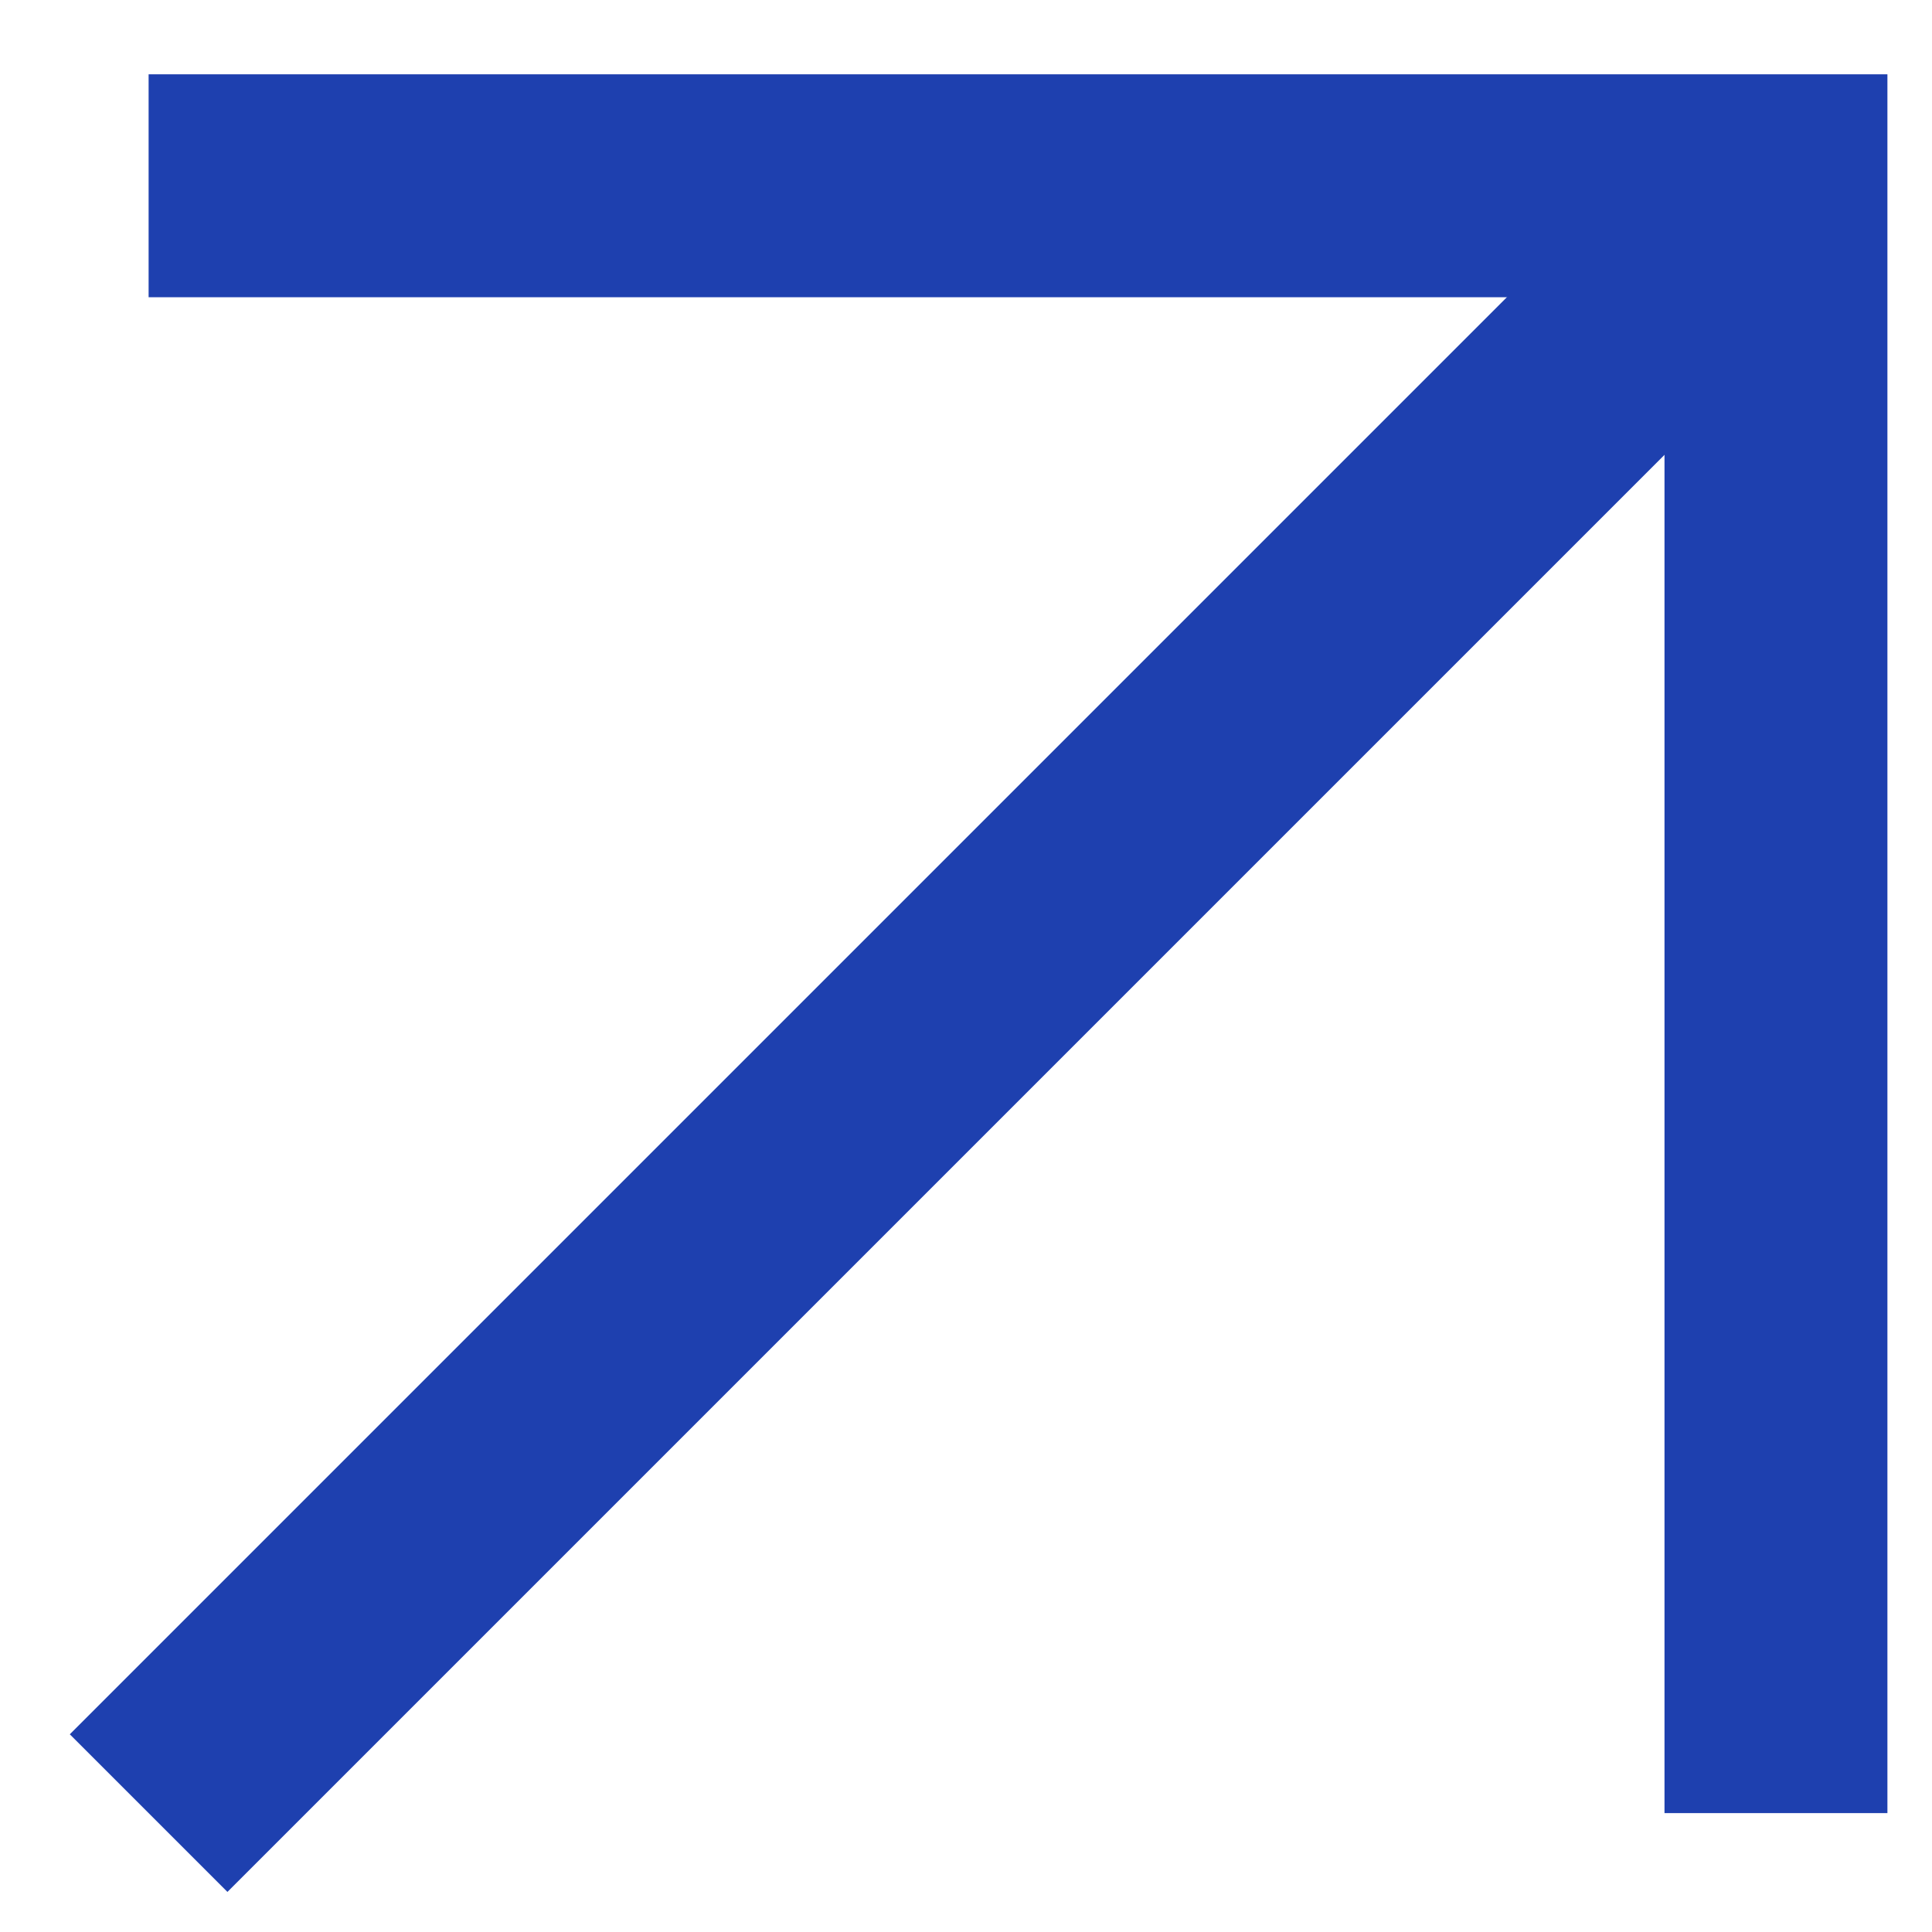
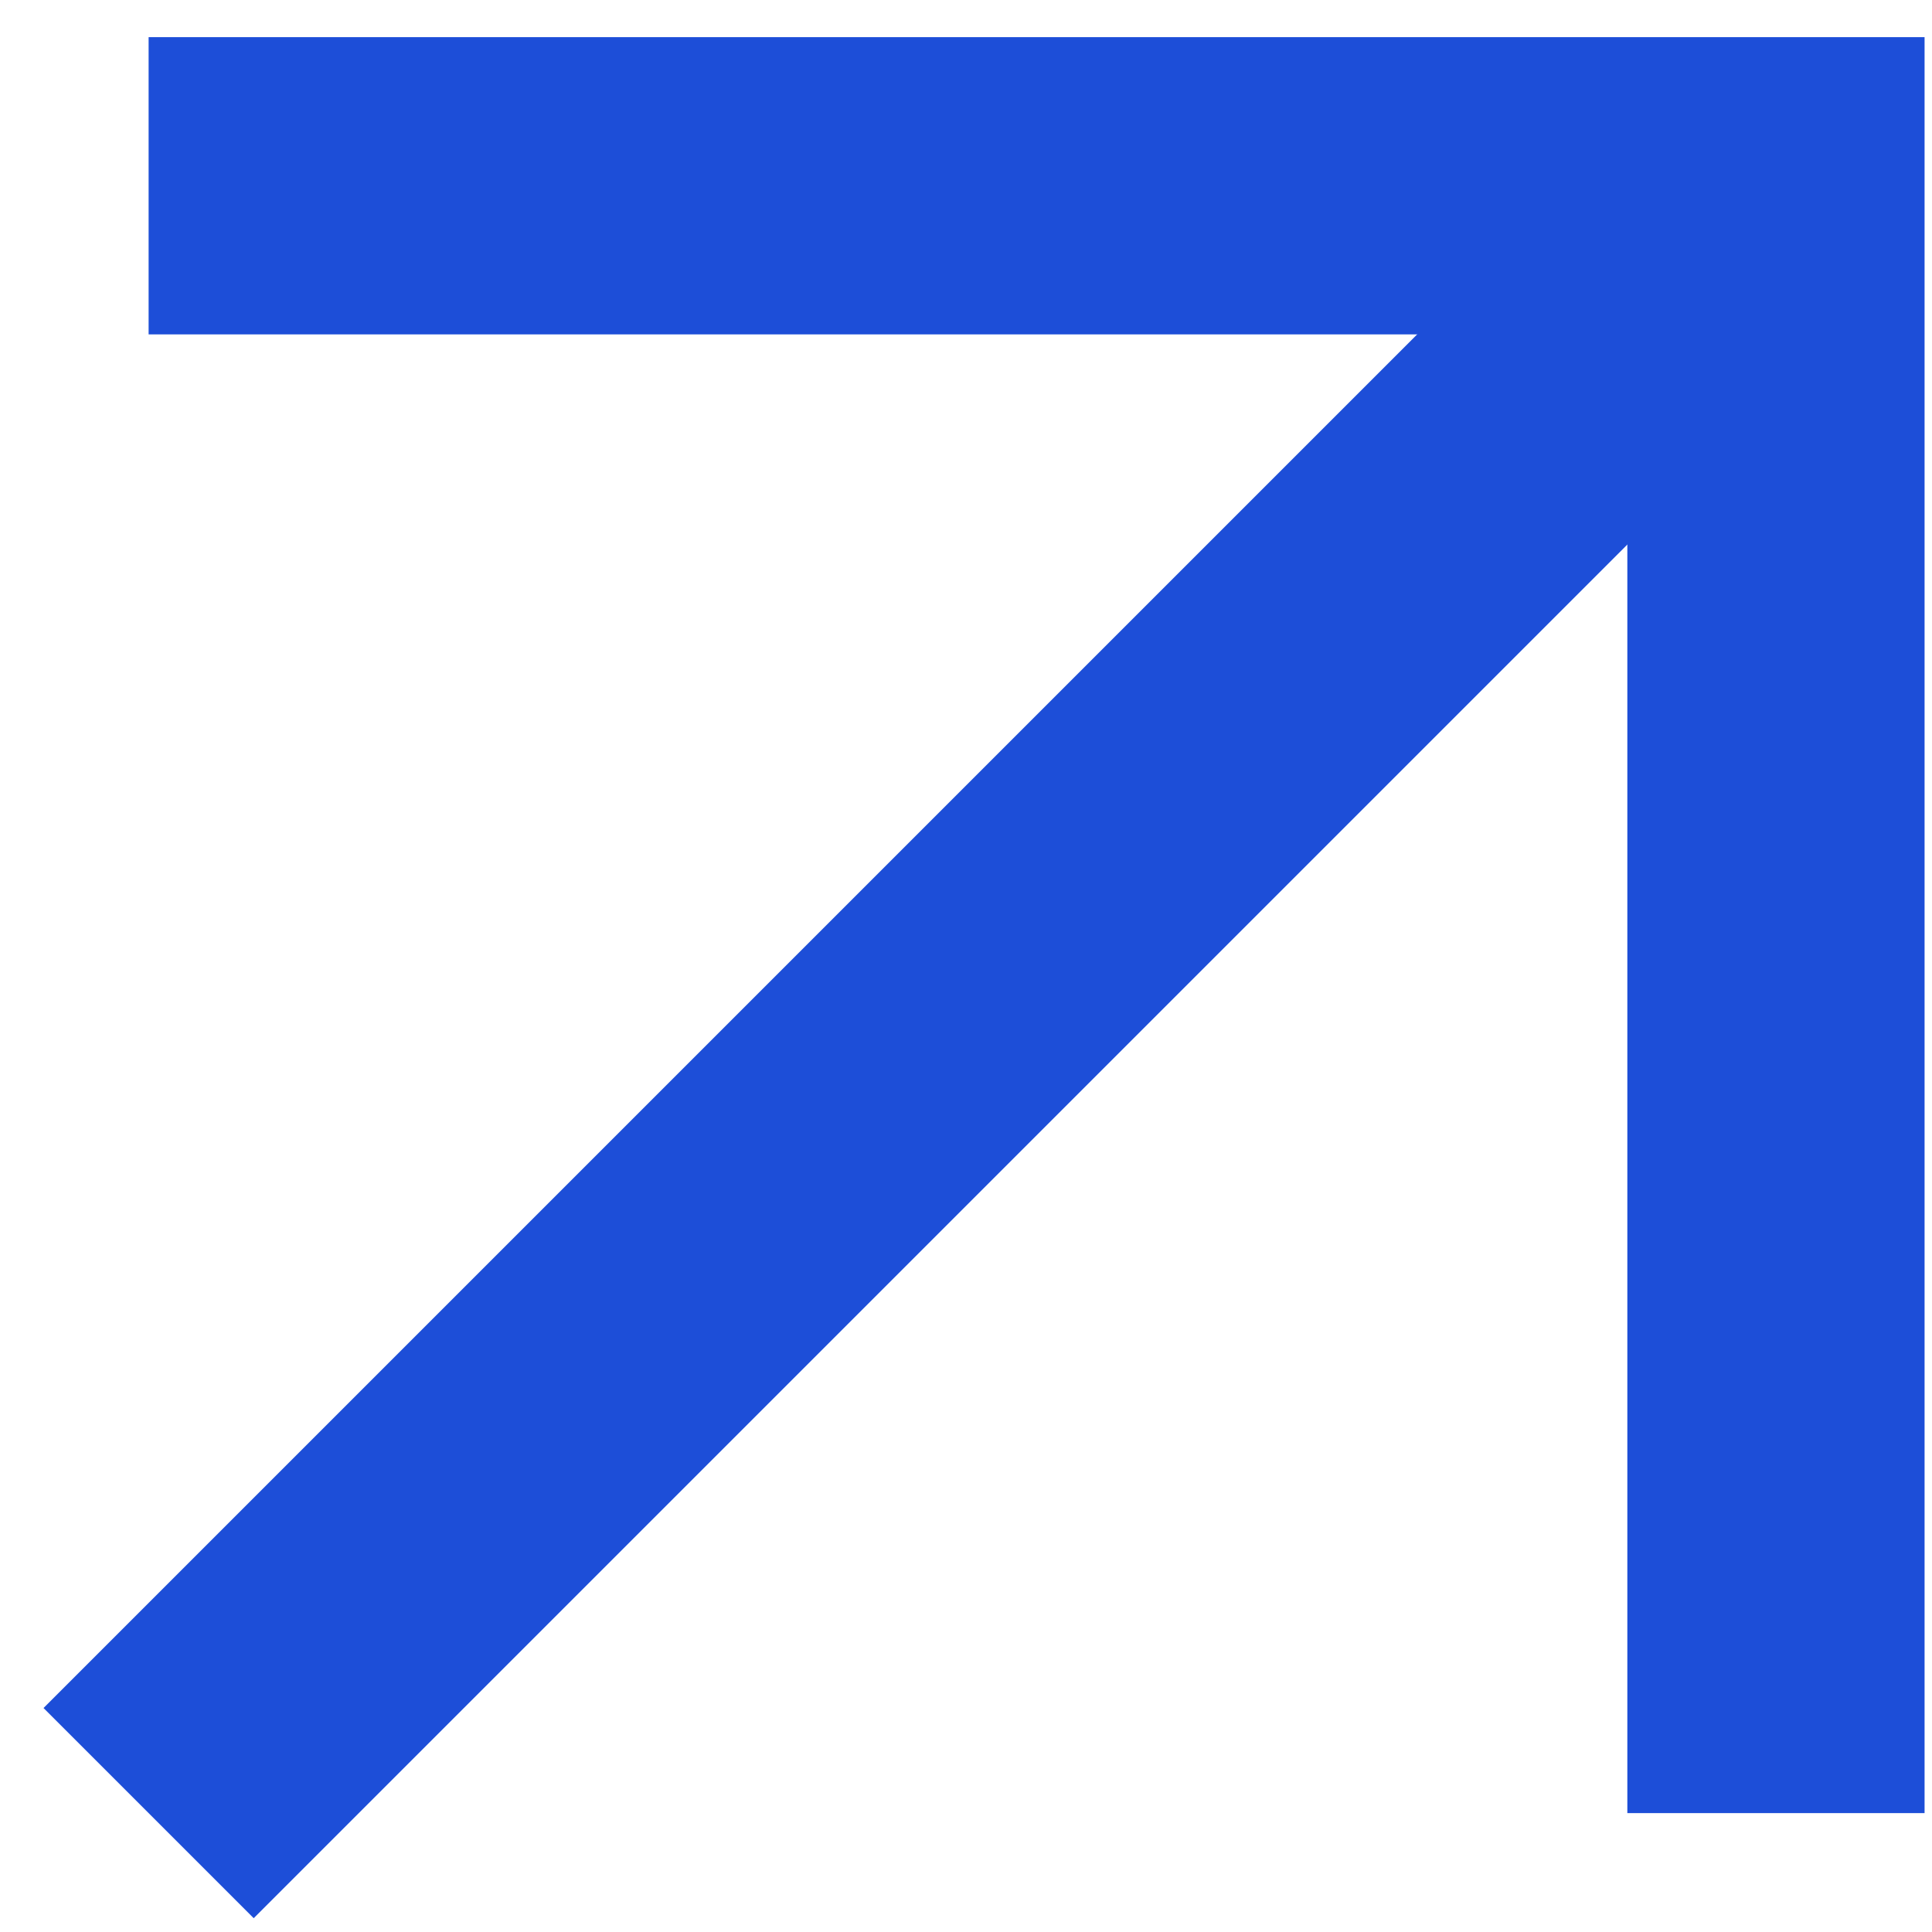
<svg xmlns="http://www.w3.org/2000/svg" width="12" height="12" viewBox="0 0 26 25" fill="none">
-   <path d="M2 2H23.9V23.9" stroke="rgb(30, 64, 175)" stroke-width="3" stroke-miterlimit="10" />
-   <path d="M23.9 2L2 23.9" stroke="rgb(30, 64, 175)" stroke-width="3" stroke-miterlimit="10" />
+   <path d="M2 2H23.9V23.9" stroke="rgb(29, 78, 216)" stroke-width="4" stroke-miterlimit="10" />
+   <path d="M23.9 2L2 23.9" stroke="rgb(29, 78, 216)" stroke-width="4" stroke-miterlimit="10" />
</svg>
